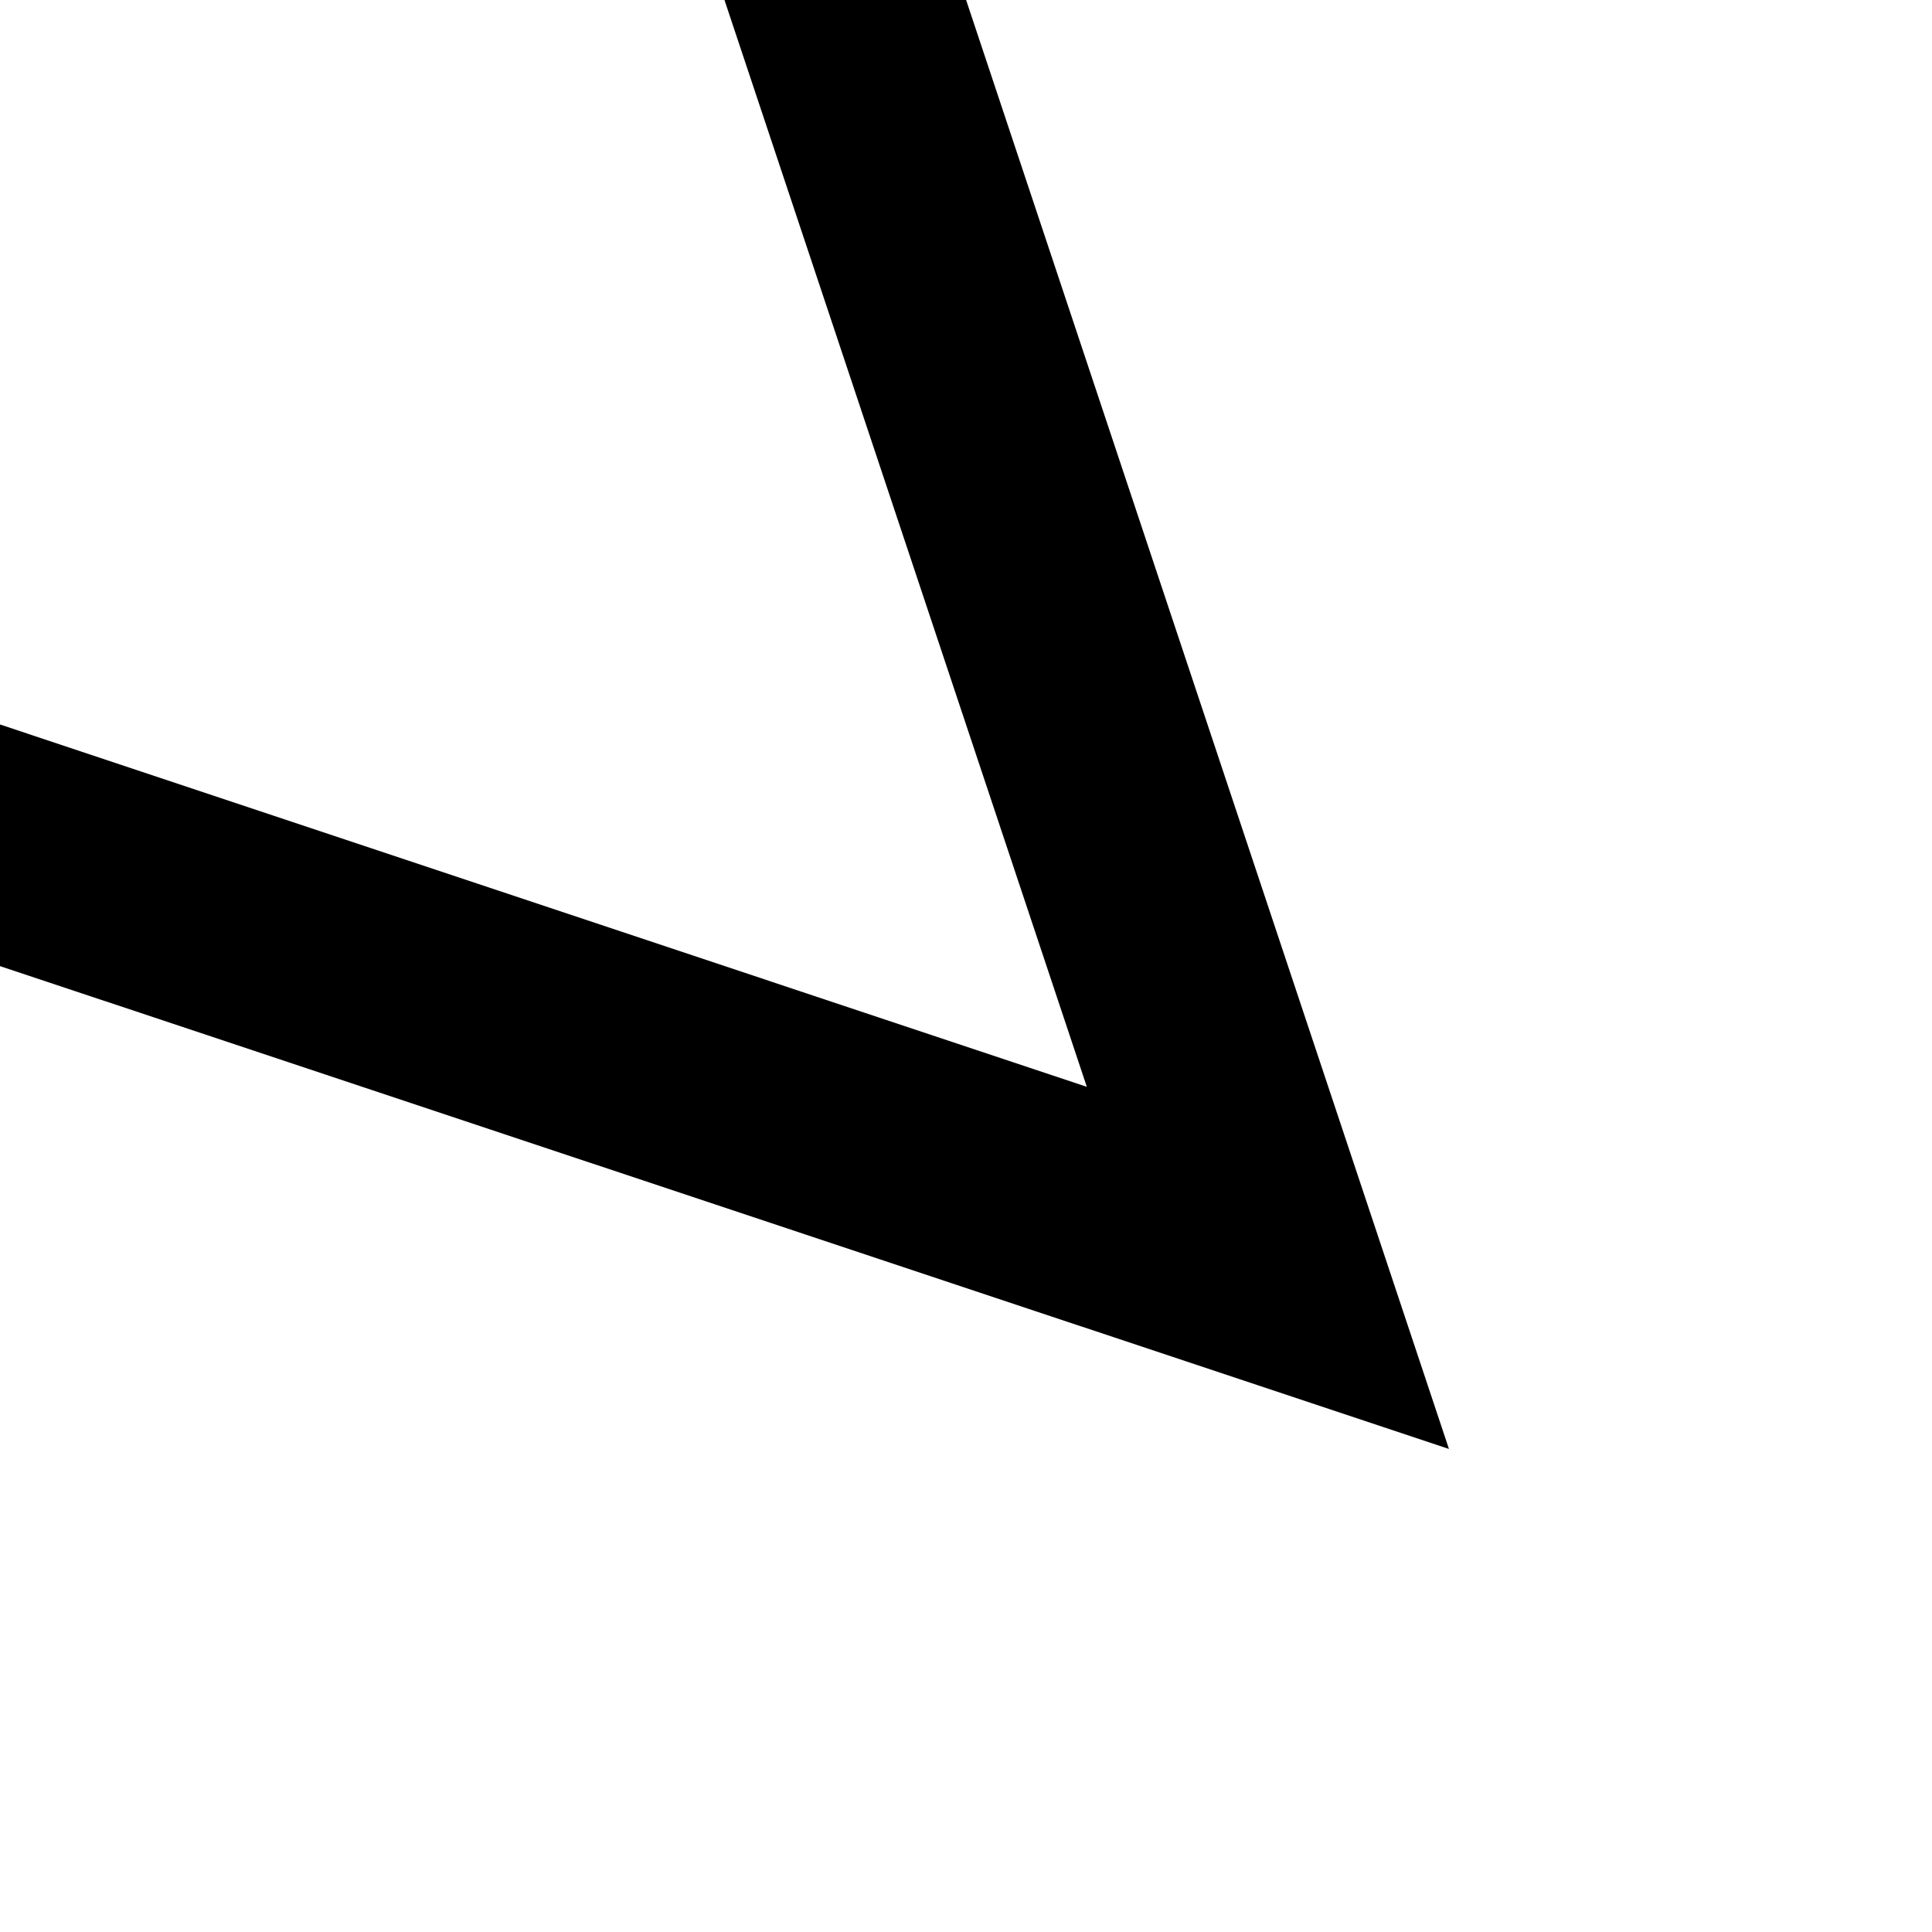
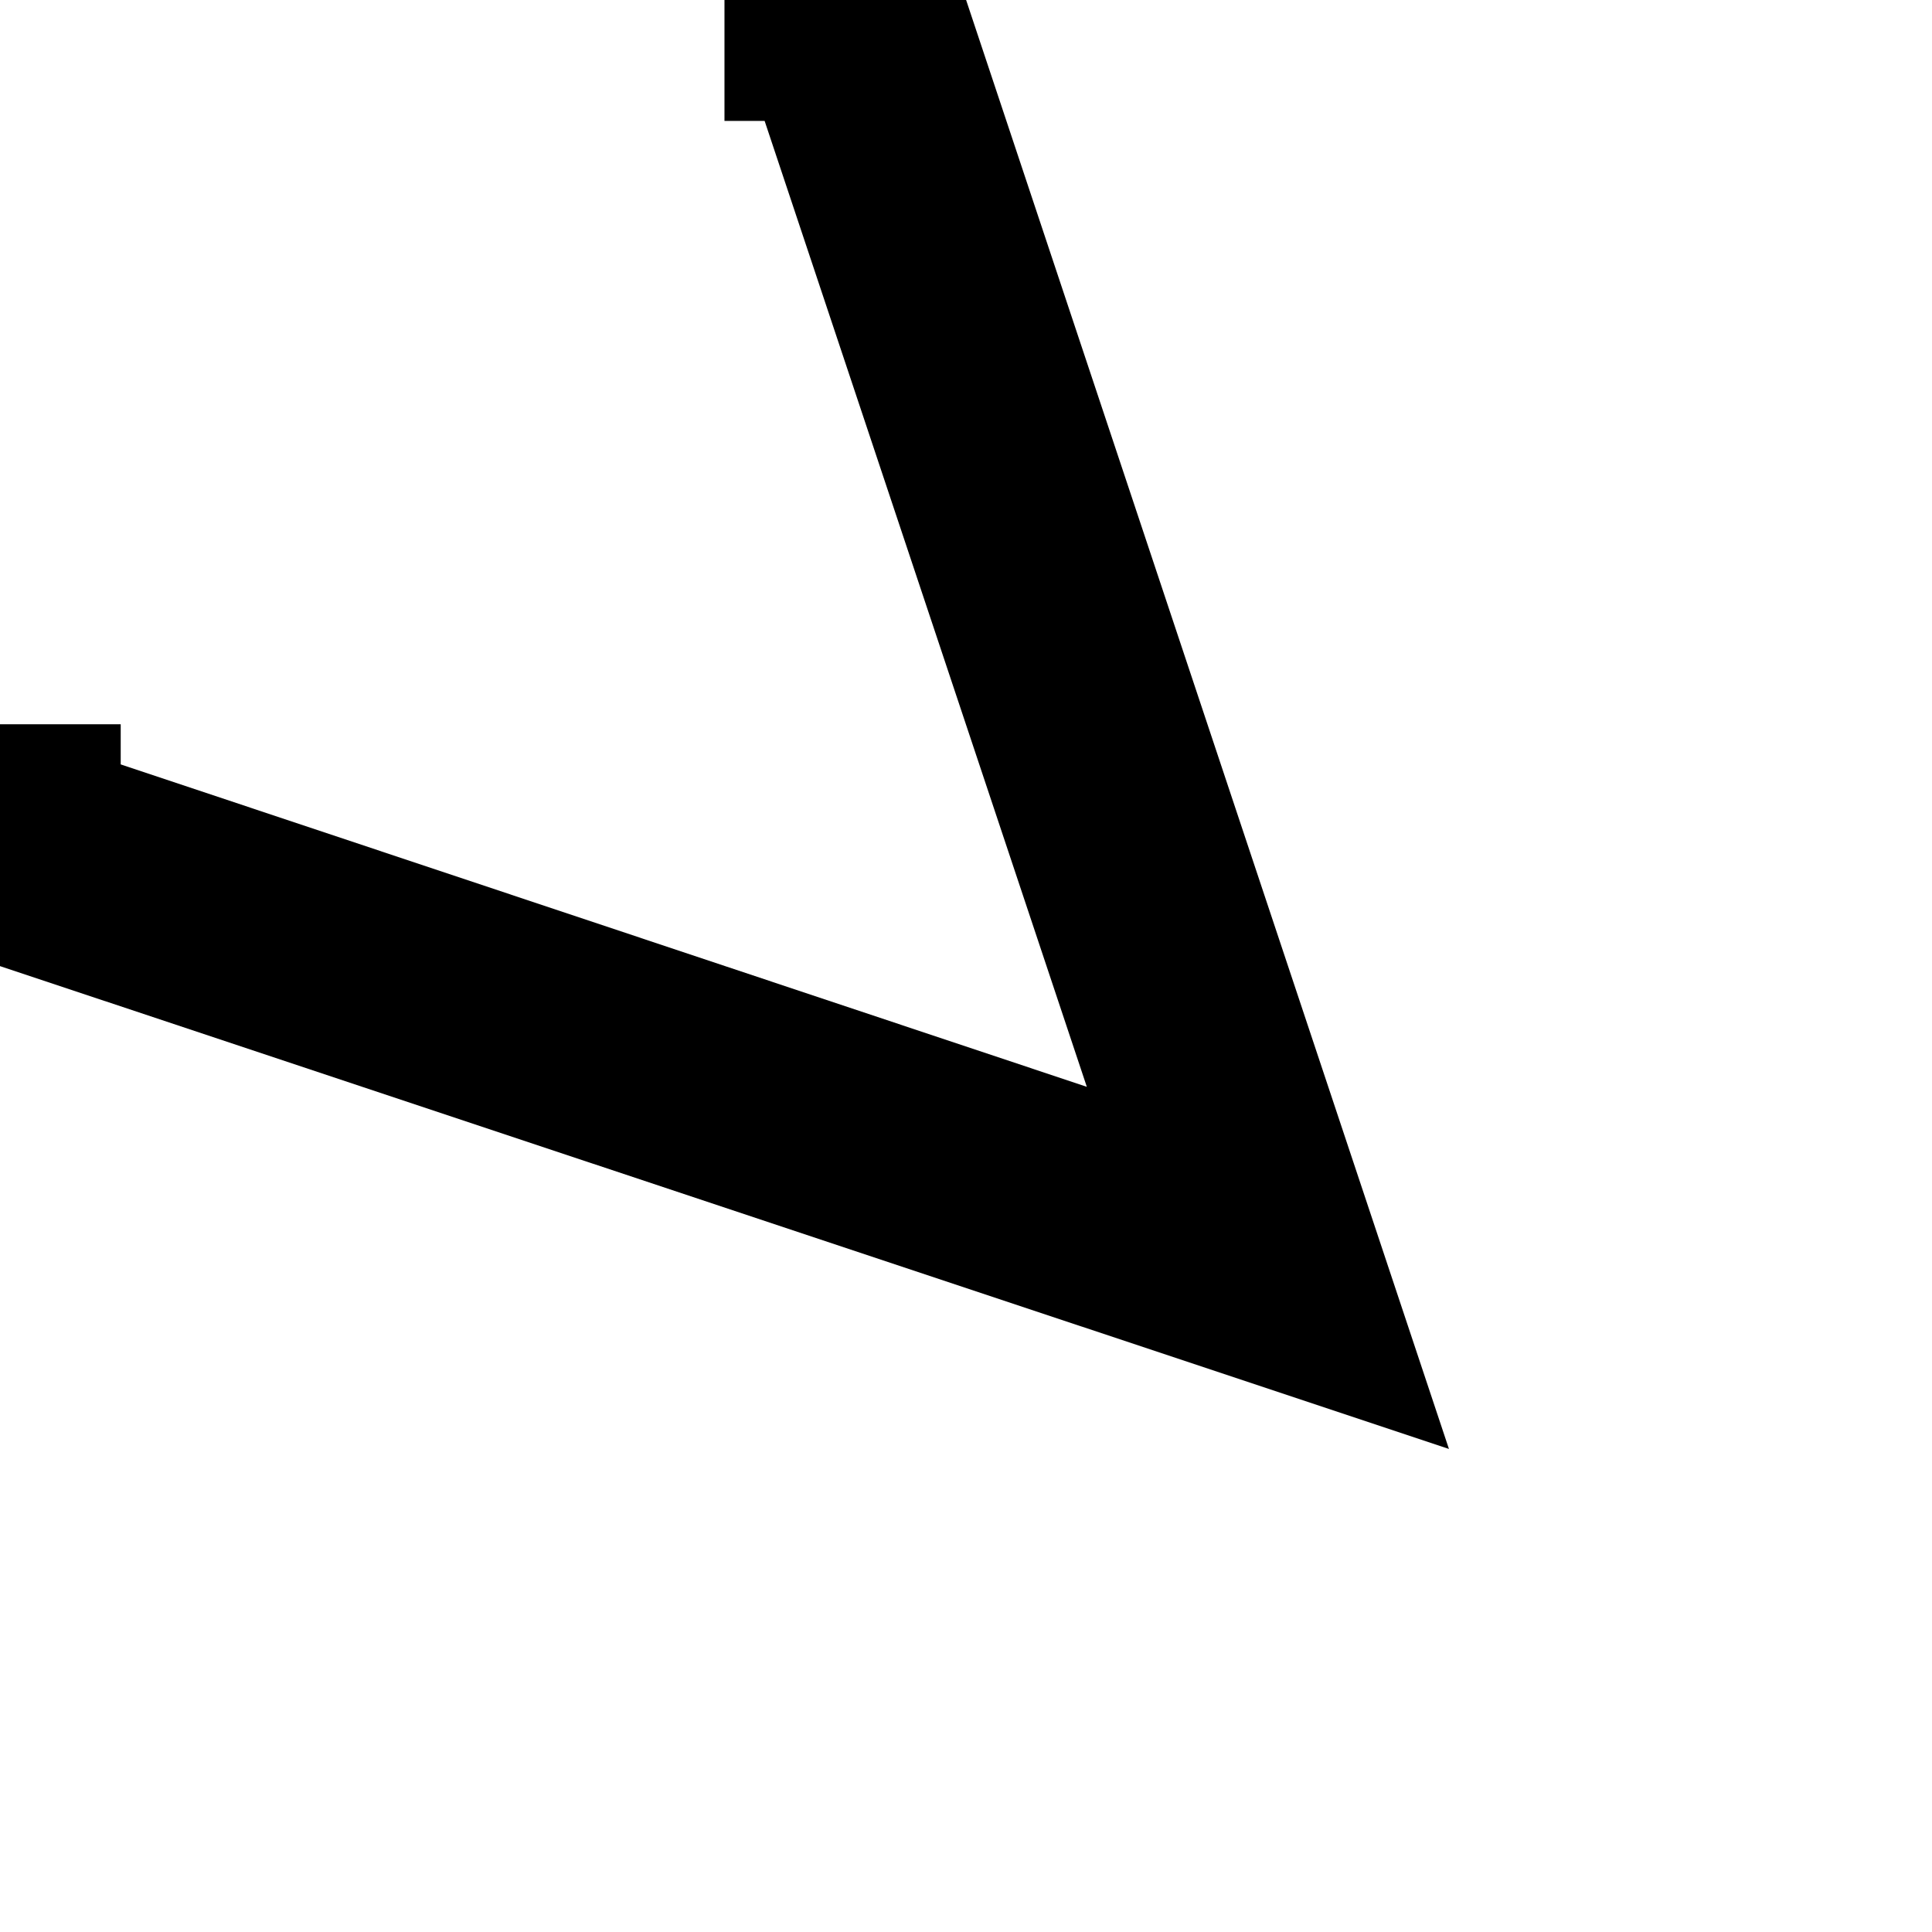
<svg xmlns="http://www.w3.org/2000/svg" width="32" height="32" viewBox="0 0 8.467 8.467">
-   <path style="stroke-width:.343;stop-color:#000" d="M4.763 4.763 3.175 0h1.059L6.35 6.35 0 4.234V3.175Z" />
+   <path style="stroke-width:.343;stop-color:#000" d="M3.175 0v.53h.176l1.412 4.233L.529 3.35v-.176H0V4.234L6.35 6.35 4.234 0H3.175z" />
</svg>
